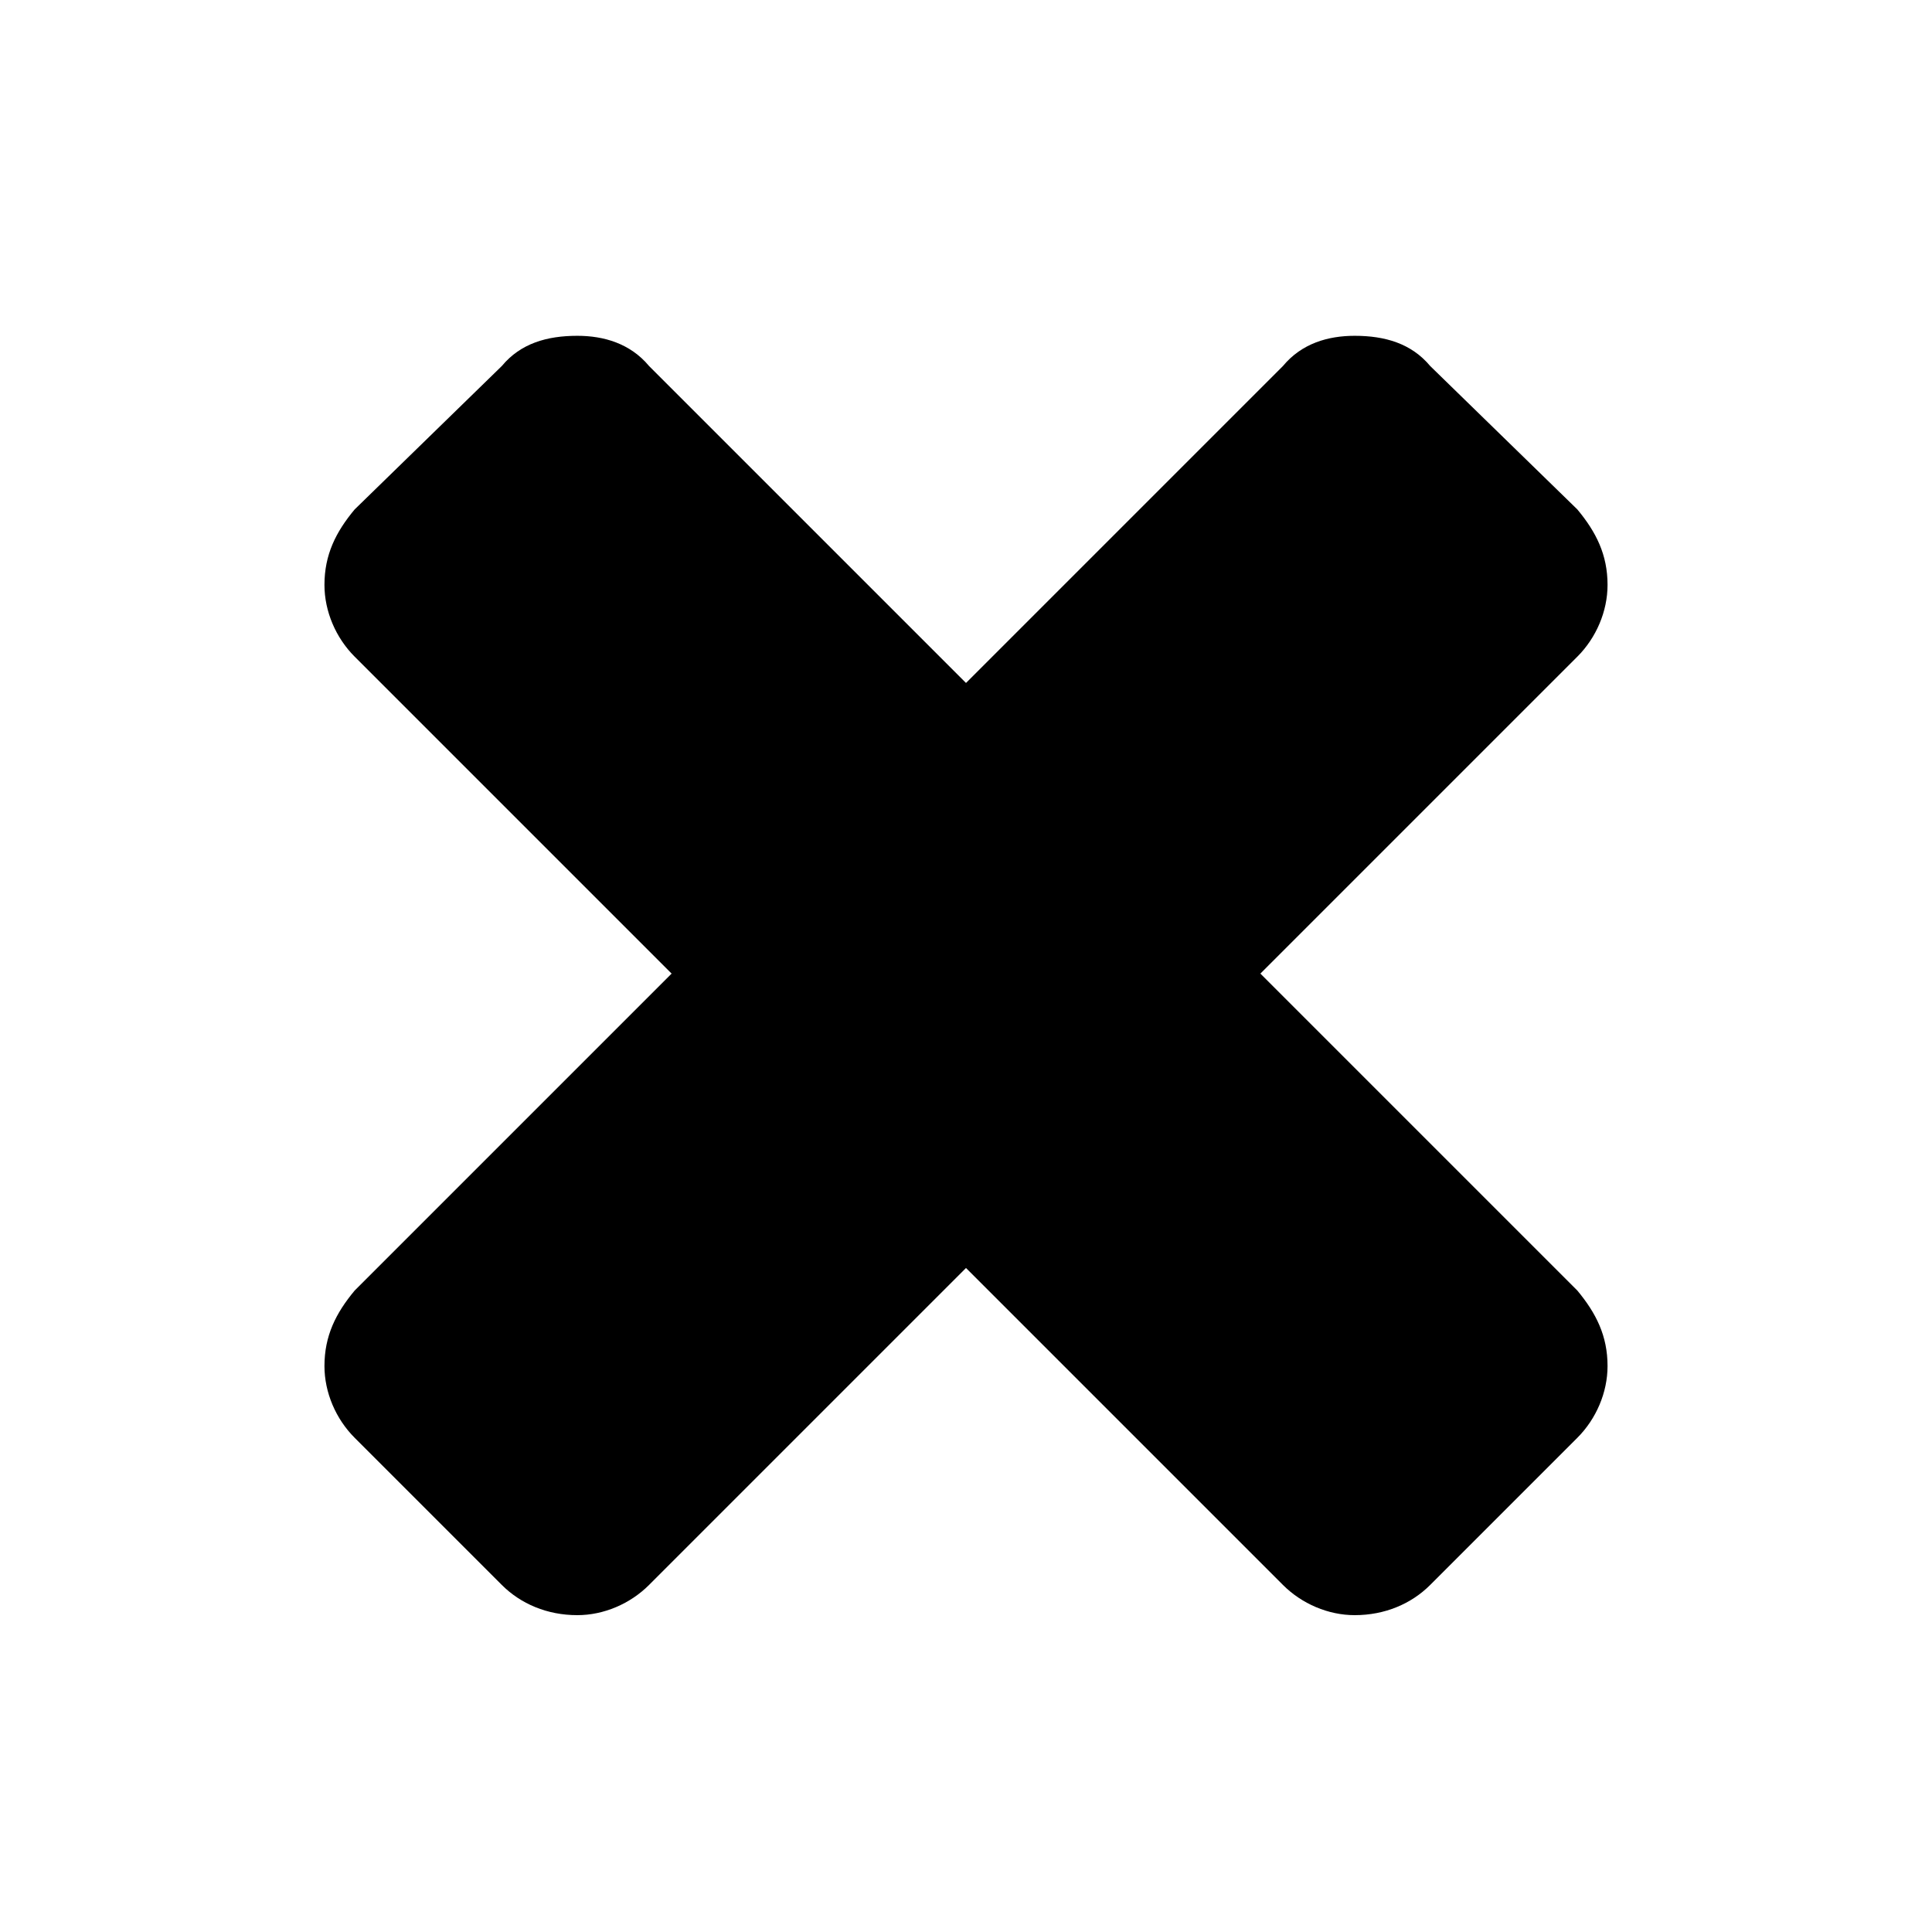
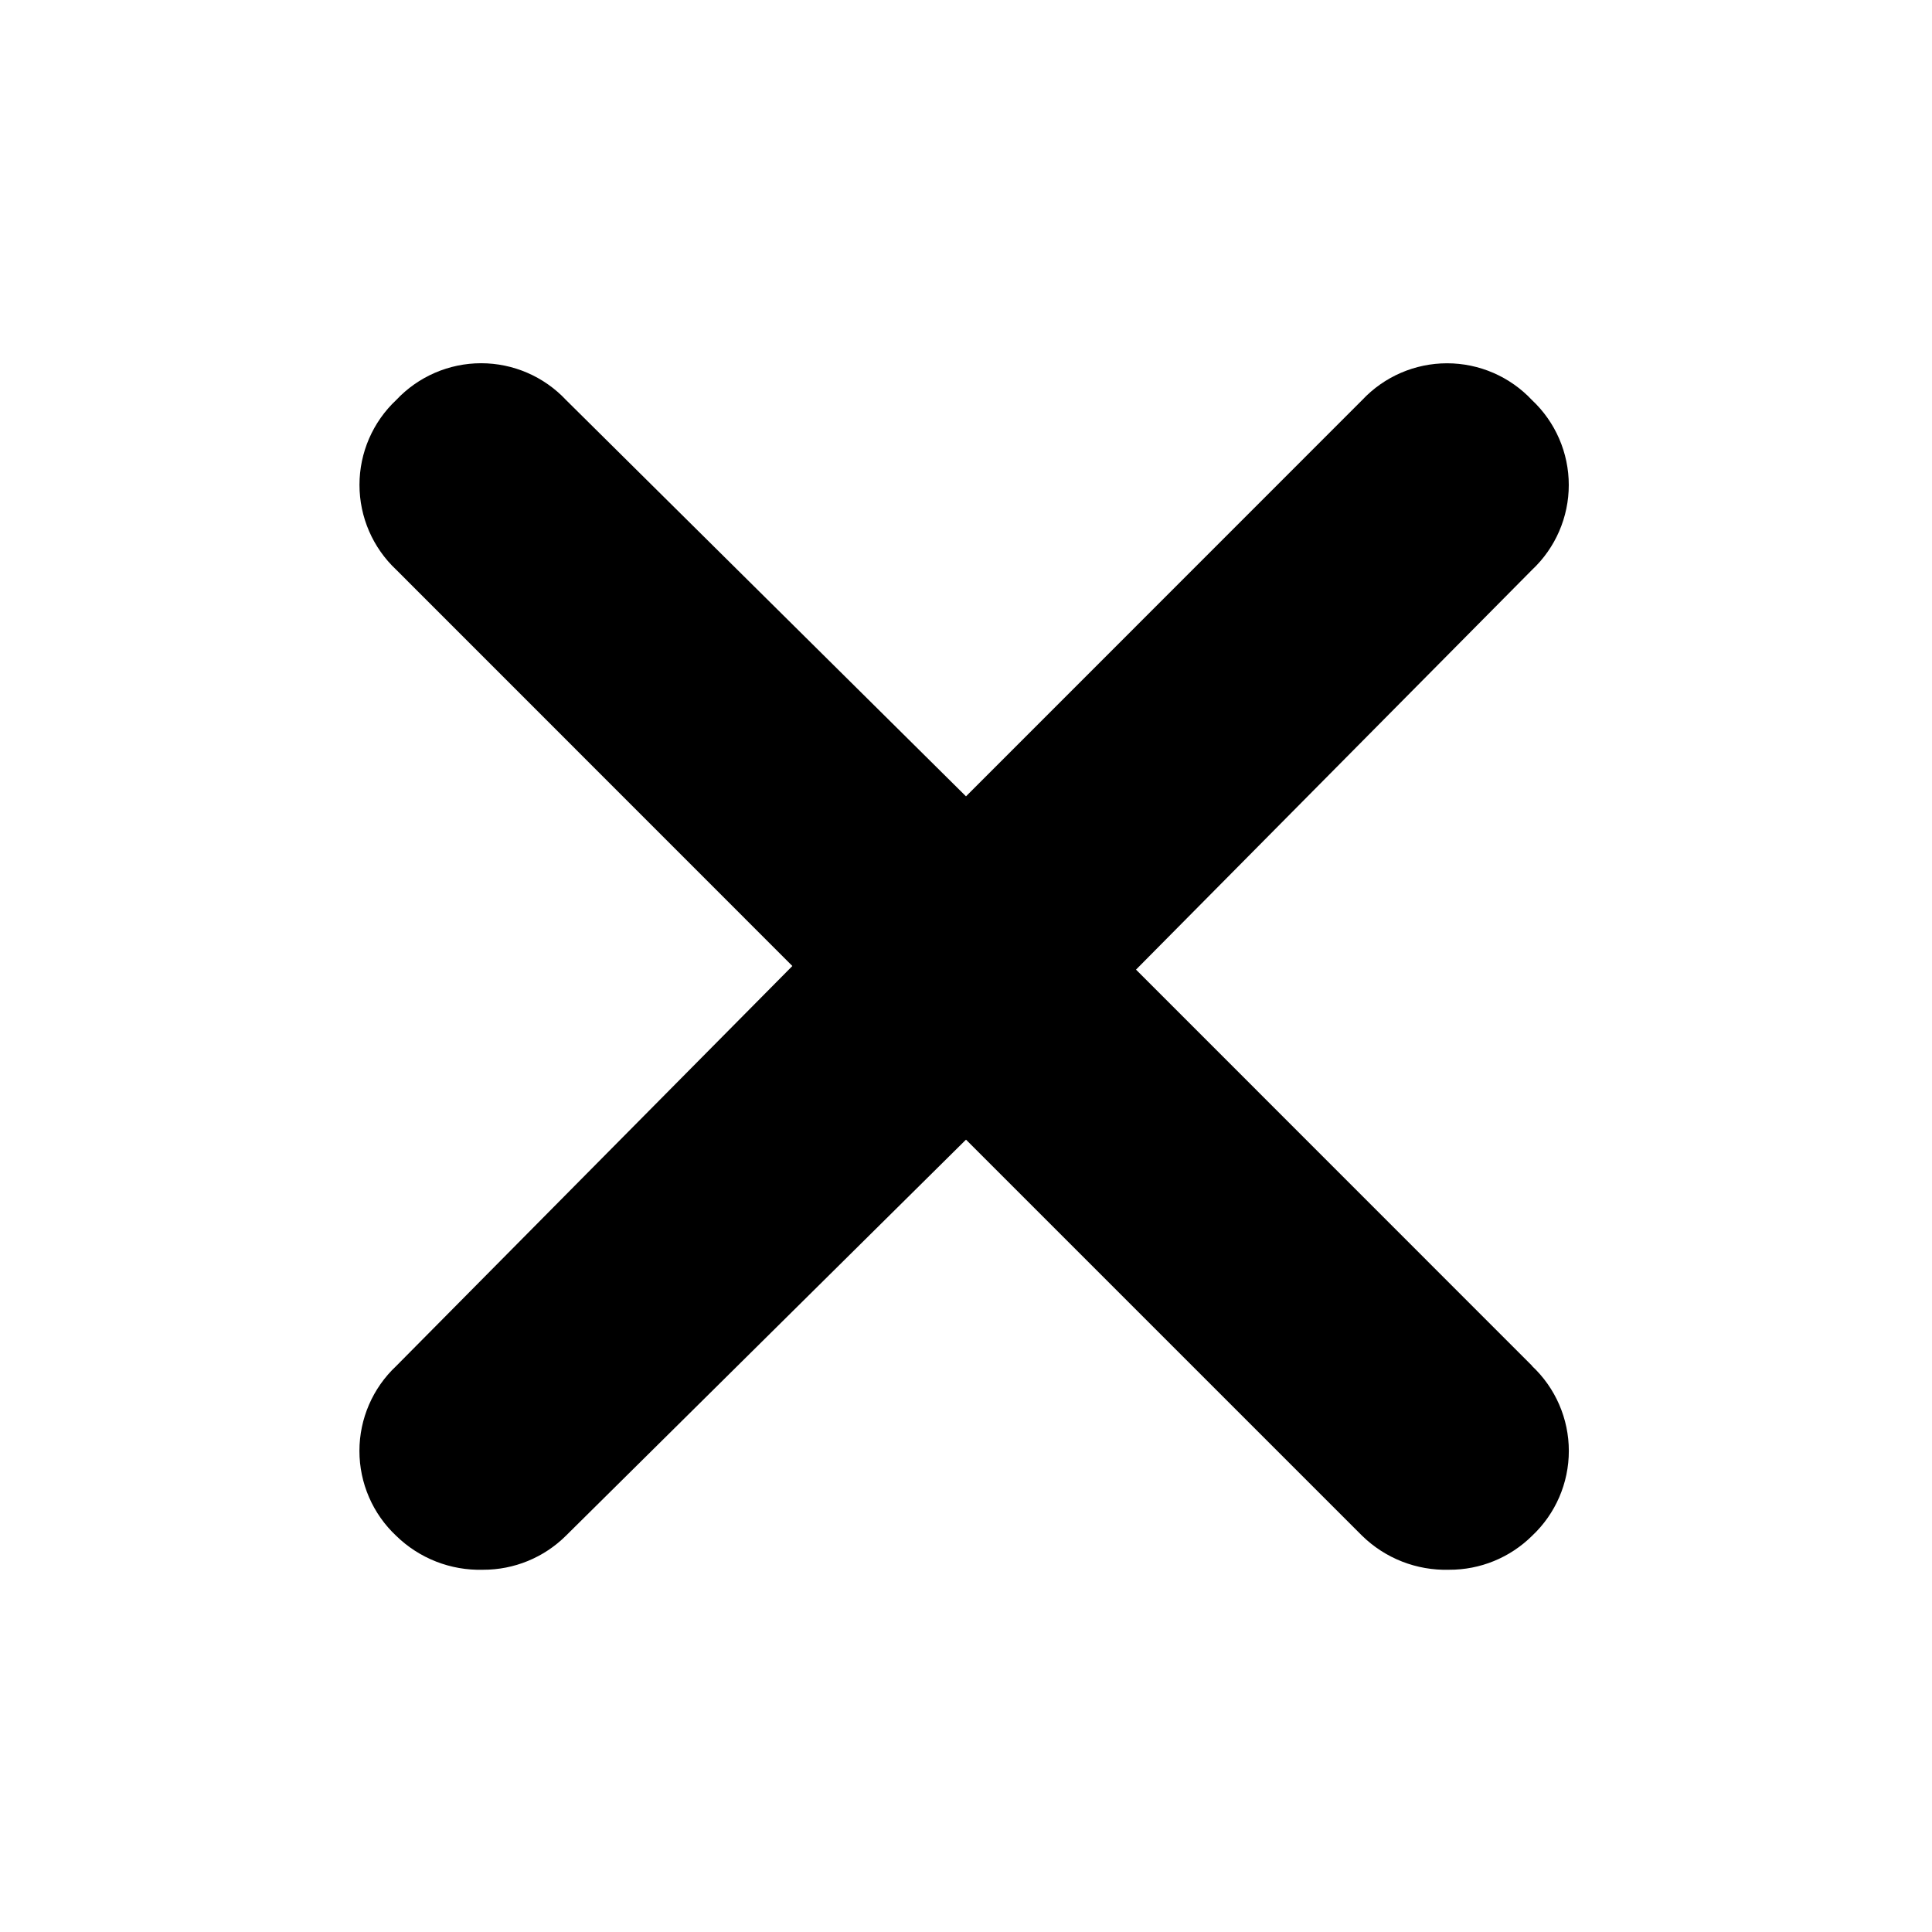
- <svg xmlns="http://www.w3.org/2000/svg" id="icon-cross" viewBox="0 0 16 16">
-   <path d="M13.313 11.313c0 0.219-0.094 0.438-0.25 0.594l-1.219 1.219c-0.156 0.156-0.375 0.25-0.625 0.25-0.219 0-0.438-0.094-0.594-0.25l-2.625-2.625-2.625 2.625c-0.156 0.156-0.375 0.25-0.594 0.25-0.25 0-0.469-0.094-0.625-0.25l-1.219-1.219c-0.156-0.156-0.25-0.375-0.25-0.594 0-0.25 0.094-0.438 0.25-0.625l2.625-2.625-2.625-2.625c-0.156-0.156-0.25-0.375-0.25-0.594 0-0.25 0.094-0.438 0.25-0.625l1.219-1.188c0.156-0.188 0.375-0.25 0.625-0.25 0.219 0 0.438 0.063 0.594 0.25l2.625 2.625 2.625-2.625c0.156-0.188 0.375-0.25 0.594-0.25 0.25 0 0.469 0.063 0.625 0.25l1.219 1.188c0.156 0.188 0.25 0.375 0.25 0.625 0 0.219-0.094 0.438-0.25 0.594l-2.625 2.625 2.625 2.625c0.156 0.188 0.25 0.375 0.25 0.625z" />
+ <svg xmlns="http://www.w3.org/2000/svg" viewBox="0 0 16 16">
+   <path d="M12.688 11.313a.964.964 0 0 1 0 1.406A.97.97 0 0 1 12 13a.99.99 0 0 1-.719-.281L8 9.438l-3.313 3.28A.97.97 0 0 1 4 13a.99.99 0 0 1-.719-.281.964.964 0 0 1 0-1.406L6.562 8l-3.28-3.281a.964.964 0 0 1 0-1.407.964.964 0 0 1 1.405 0L8 6.595l3.281-3.282a.964.964 0 0 1 1.406 0 .964.964 0 0 1 0 1.407L9.408 8.03l3.28 3.281Z" />
</svg>
